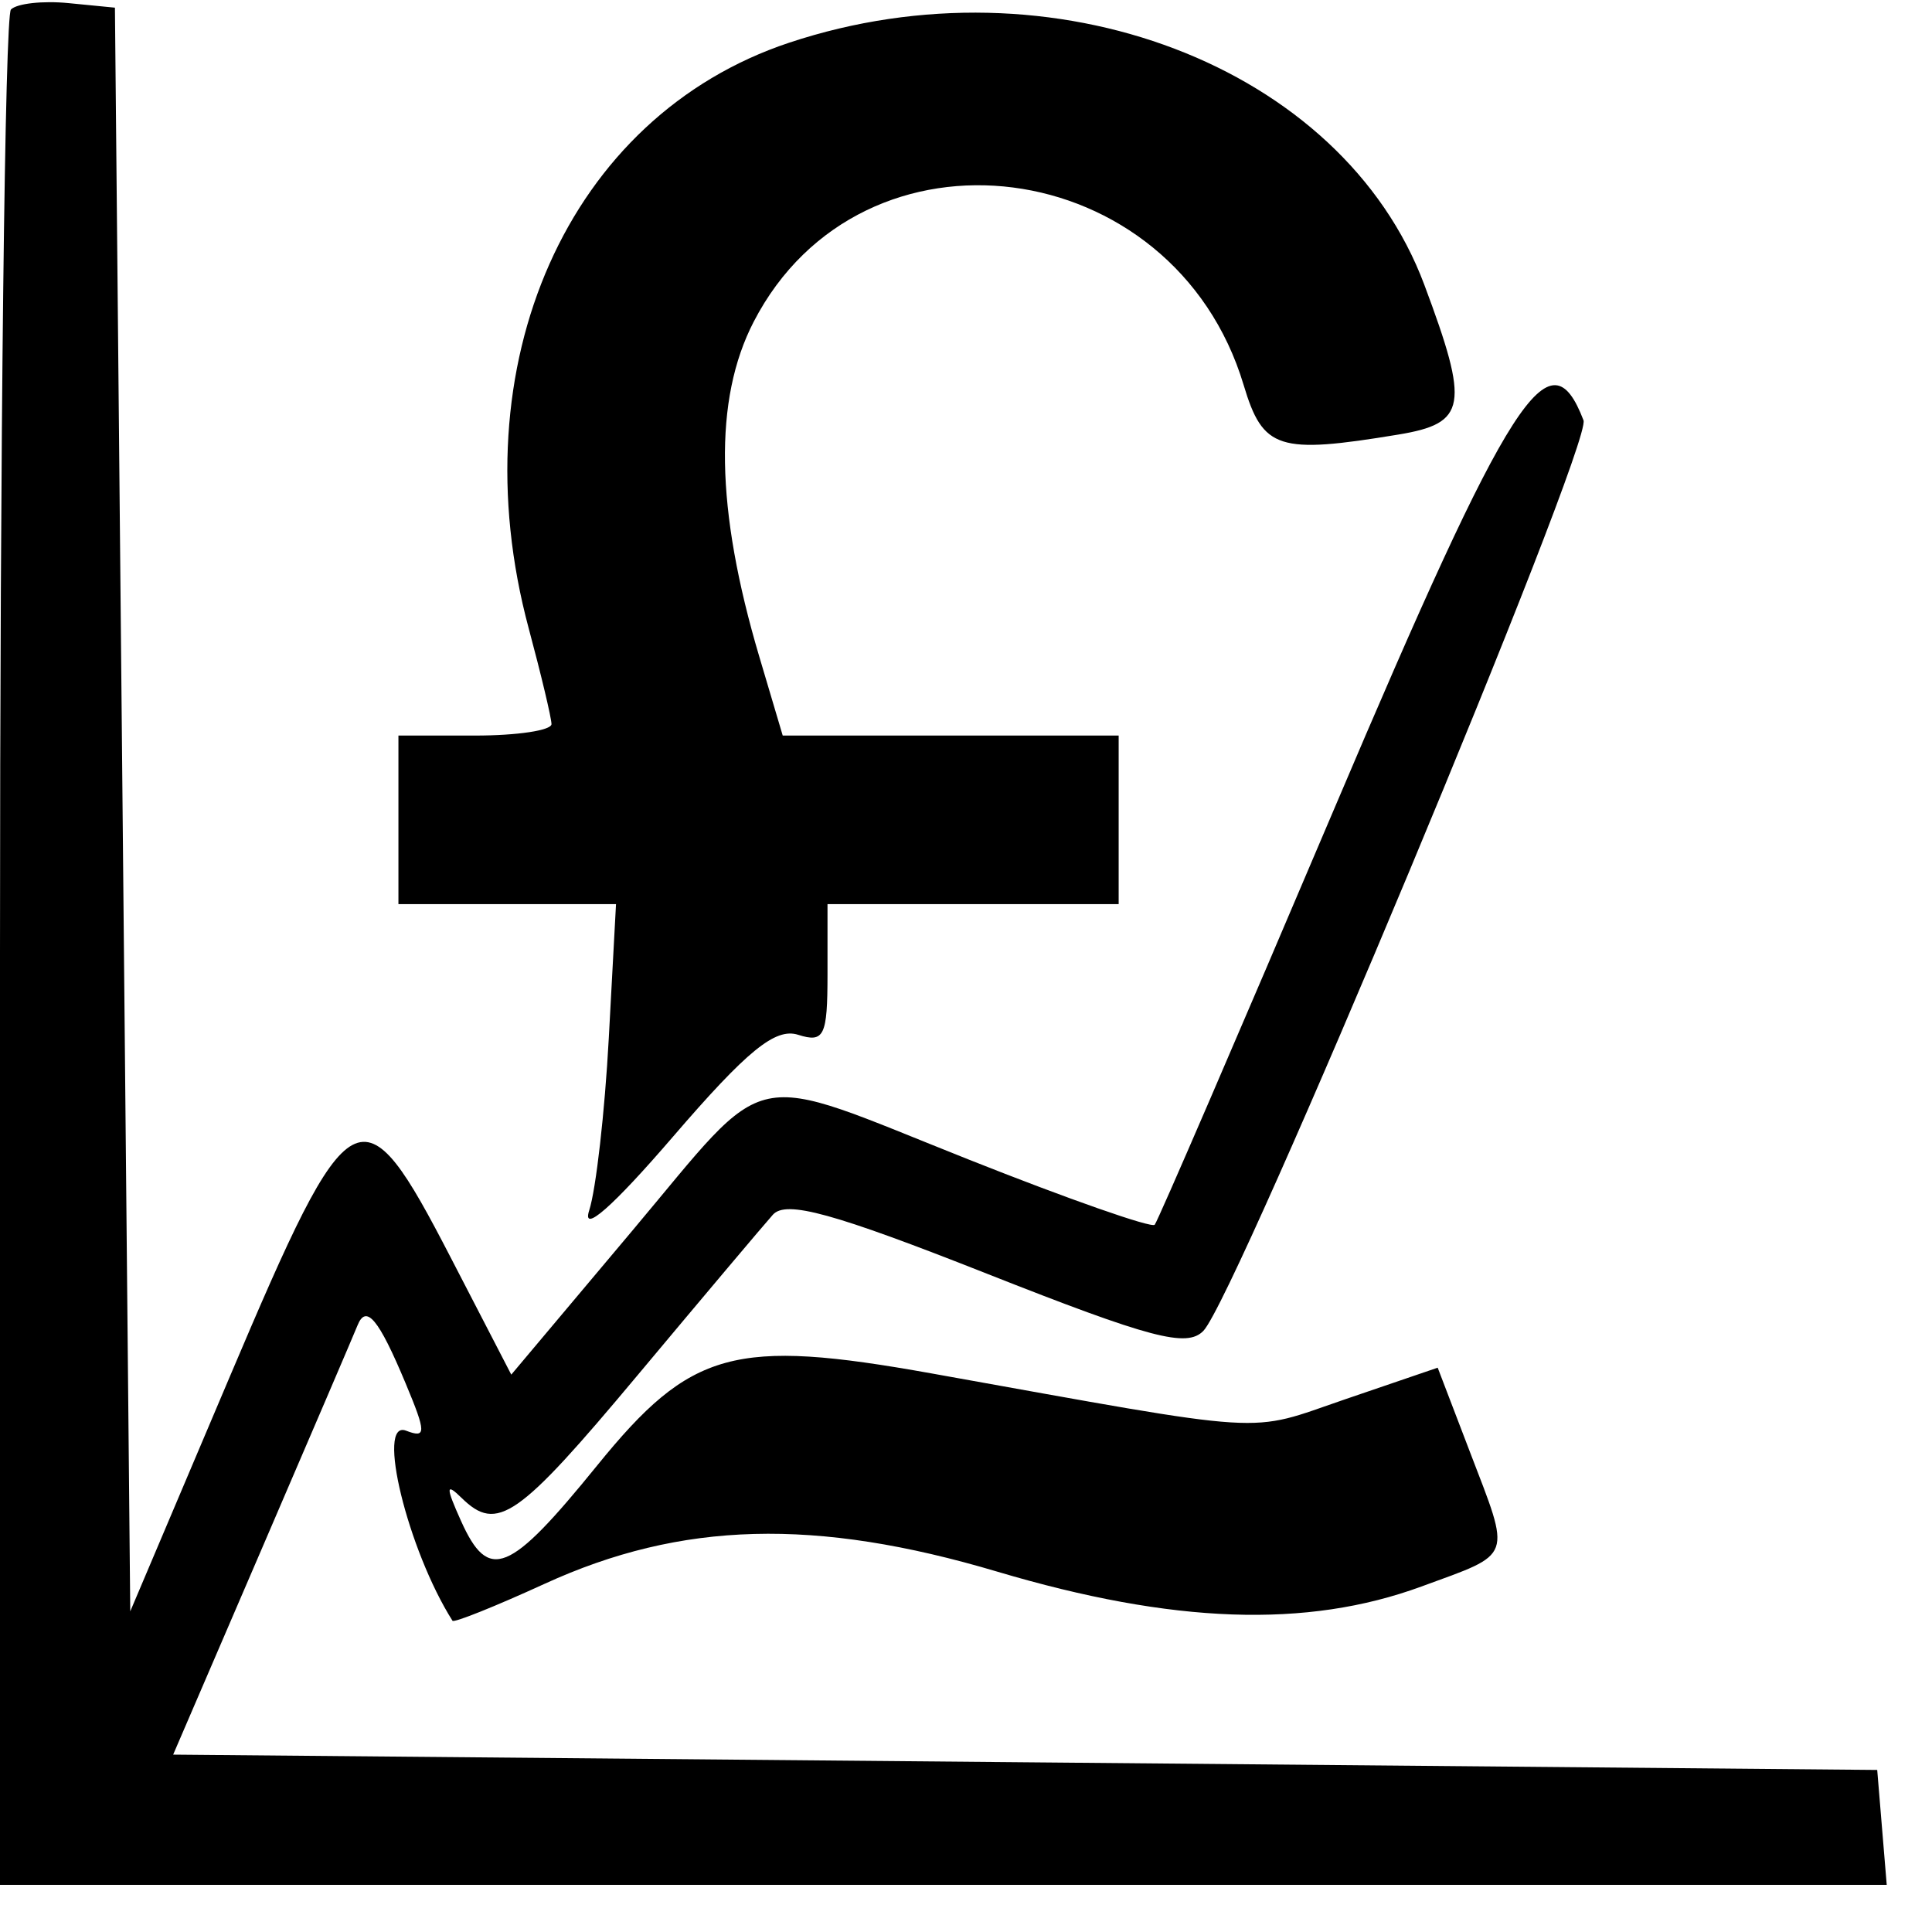
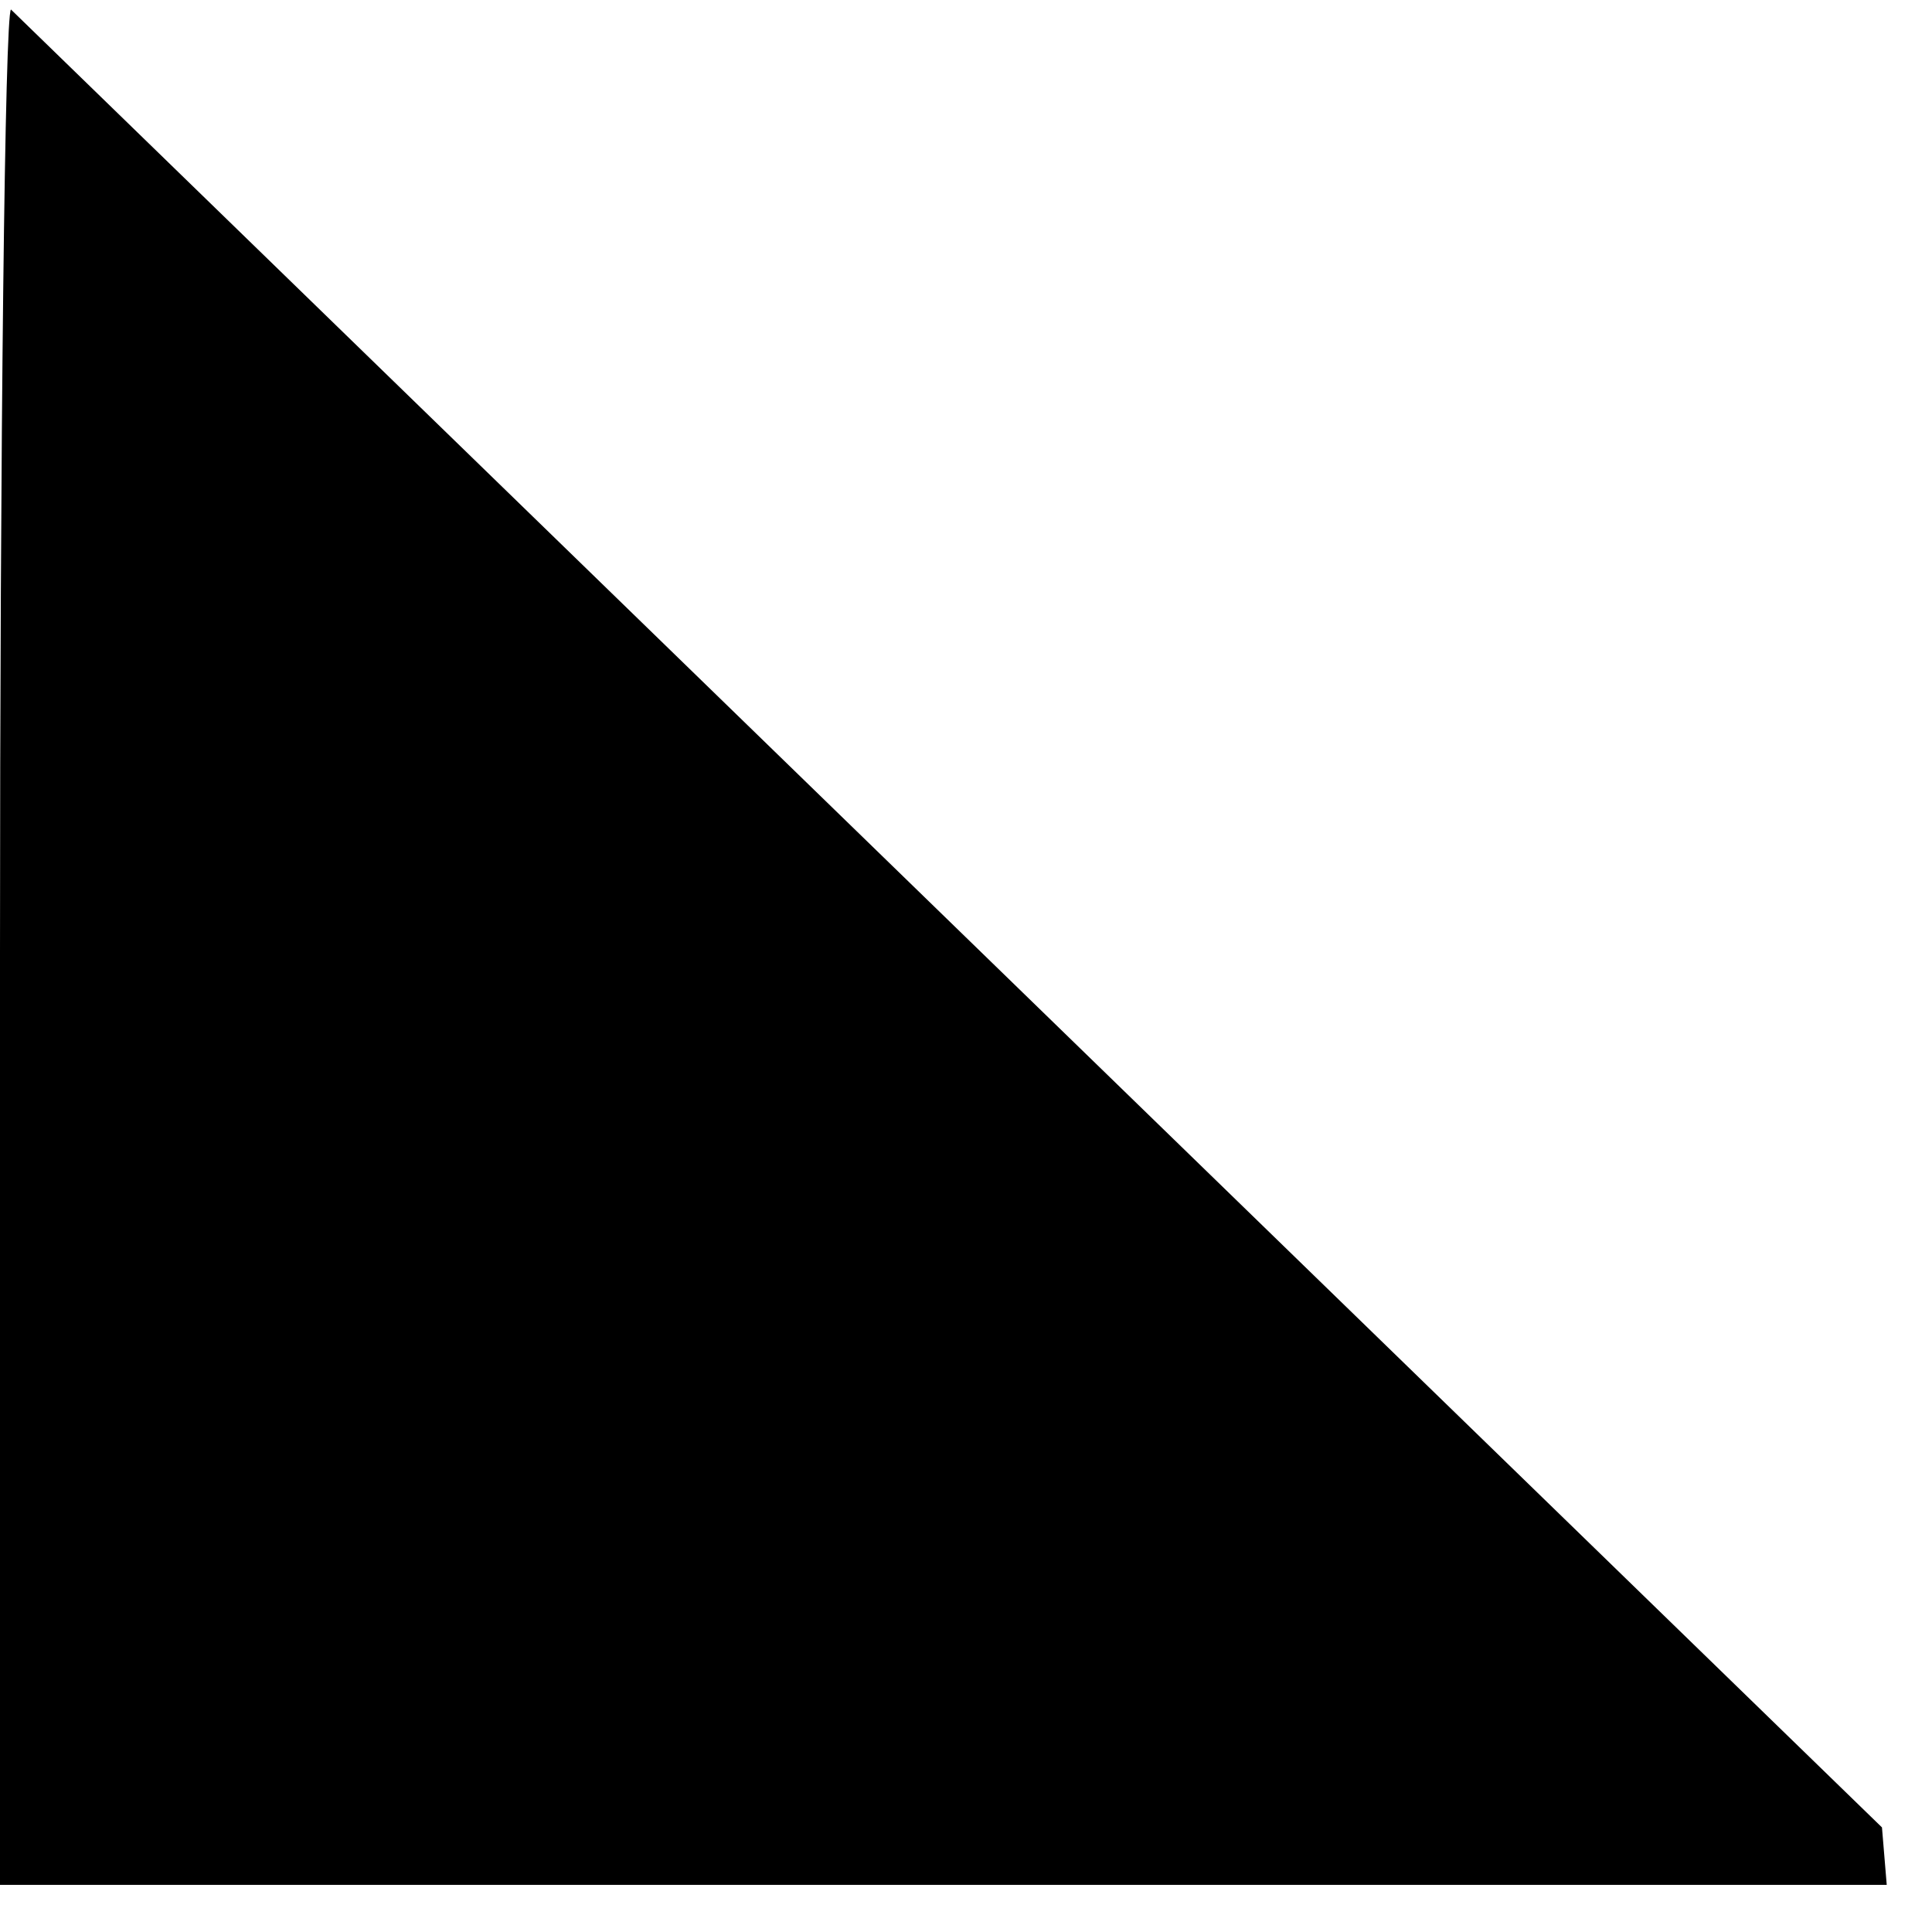
<svg xmlns="http://www.w3.org/2000/svg" id="svg" version="1.1" viewBox="0 0 410 410">
  <g id="svgg">
-     <path id="path0" d="M2.322 2.014 C 1.045 3.291,-0.000 93.360,-0.000 202.168 L 0.000 400.000 200.196 400.000 L 400.393 400.000 399.383 387.805 L 398.374 375.610 217.561 373.984 L 36.747 372.358 55.651 328.455 C 66.048 304.309,75.140 283.089,75.856 281.301 C 77.703 276.688,80.356 279.871,86.076 293.561 C 90.474 304.088,90.487 305.268,86.180 303.616 C 79.737 301.143,86.522 328.936,96.026 343.949 C 96.326 344.422,105.128 340.891,115.587 336.103 C 144.610 322.816,173.048 322.054,211.640 333.529 C 248.920 344.614,277.323 345.612,301.626 336.690 C 321.311 329.464,320.729 331.087,311.899 308.013 L 305.100 290.244 285.497 296.937 C 264.261 304.189,271.078 304.614,197.659 291.455 C 155.813 283.956,146.614 286.486,126.754 310.964 C 108.030 334.042,103.702 335.808,97.834 322.764 C 94.573 315.513,94.597 314.590,97.963 317.886 C 105.514 325.281,109.901 322.223,135.282 291.870 C 149.117 275.325,162.047 259.985,164.016 257.781 C 166.807 254.658,176.811 257.413,209.395 270.280 C 244.207 284.027,251.894 286.056,255.386 282.417 C 262.423 275.086,337.949 94.157,336.044 89.193 C 328.865 70.483,320.707 83.192,283.181 171.545 C 262.859 219.390,245.700 259.155,245.048 259.911 C 244.396 260.668,226.653 254.448,205.619 246.090 C 157.644 227.027,164.036 225.668,134.071 261.306 L 108.501 291.718 95.714 266.997 C 76.693 230.224,74.543 231.375,48.780 292.115 L 27.642 341.954 26.016 171.790 L 24.390 1.626 14.517 0.659 C 9.087 0.127,3.599 0.737,2.322 2.014 M167.480 9.059 C 120.563 24.658,97.151 77.285,112.195 133.333 C 114.836 143.171,117.013 152.317,117.035 153.659 C 117.056 155.000,109.756 156.098,100.813 156.098 L 84.553 156.098 84.553 173.984 L 84.553 191.870 107.641 191.870 L 130.728 191.870 129.193 220.325 C 128.348 235.976,126.479 252.412,125.041 256.851 C 123.398 261.918,130.000 256.120,142.781 241.269 C 158.580 222.913,164.533 218.061,169.373 219.597 C 174.899 221.351,175.610 219.884,175.610 206.723 L 175.610 191.870 206.504 191.870 L 237.398 191.870 237.398 173.984 L 237.398 156.098 201.752 156.098 L 166.106 156.098 161.148 139.402 C 151.825 108.008,151.428 84.785,159.933 68.306 C 182.919 23.771,249.125 32.324,263.931 81.741 C 268.017 95.381,271.297 96.428,296.748 92.222 C 311.250 89.825,311.885 86.156,302.257 60.422 C 284.867 13.944,223.327 -9.508,167.480 9.059 " stroke="none" fill="#000000" fill-rule="evenodd" />
+     <path id="path0" d="M2.322 2.014 C 1.045 3.291,-0.000 93.360,-0.000 202.168 L 0.000 400.000 200.196 400.000 L 400.393 400.000 399.383 387.805 9.059 " stroke="none" fill="#000000" fill-rule="evenodd" />
  </g>
</svg>
